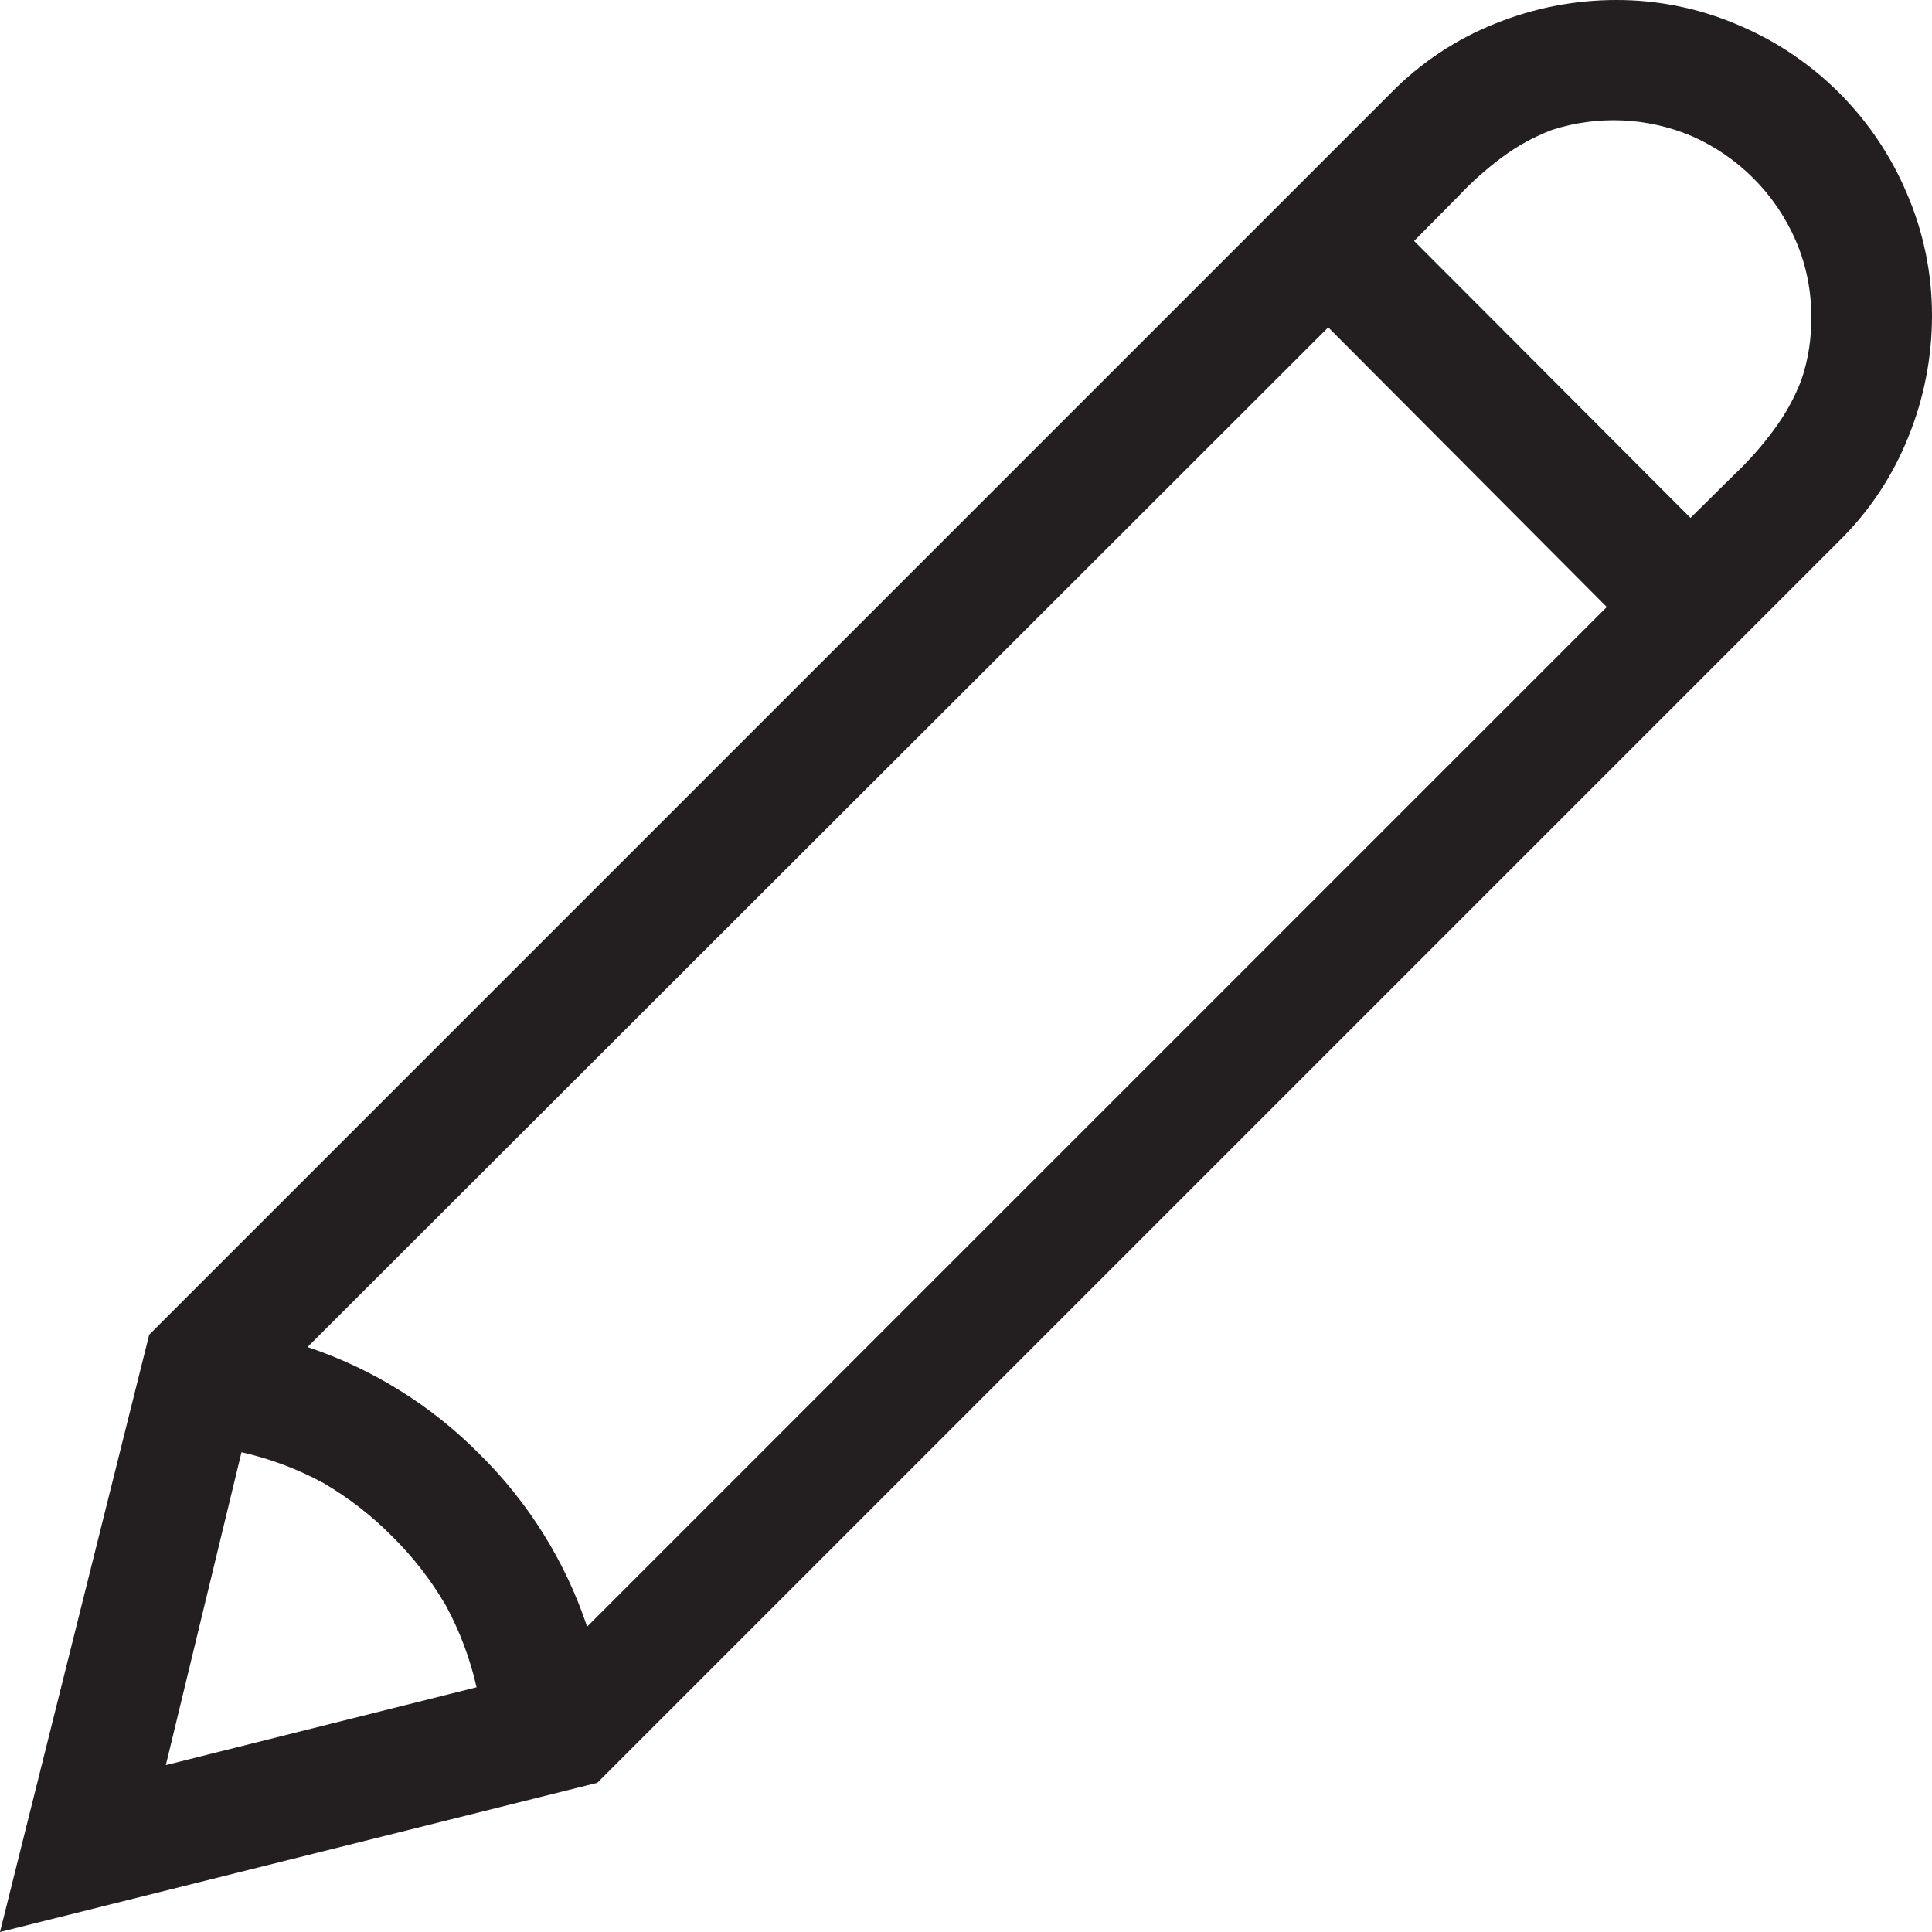
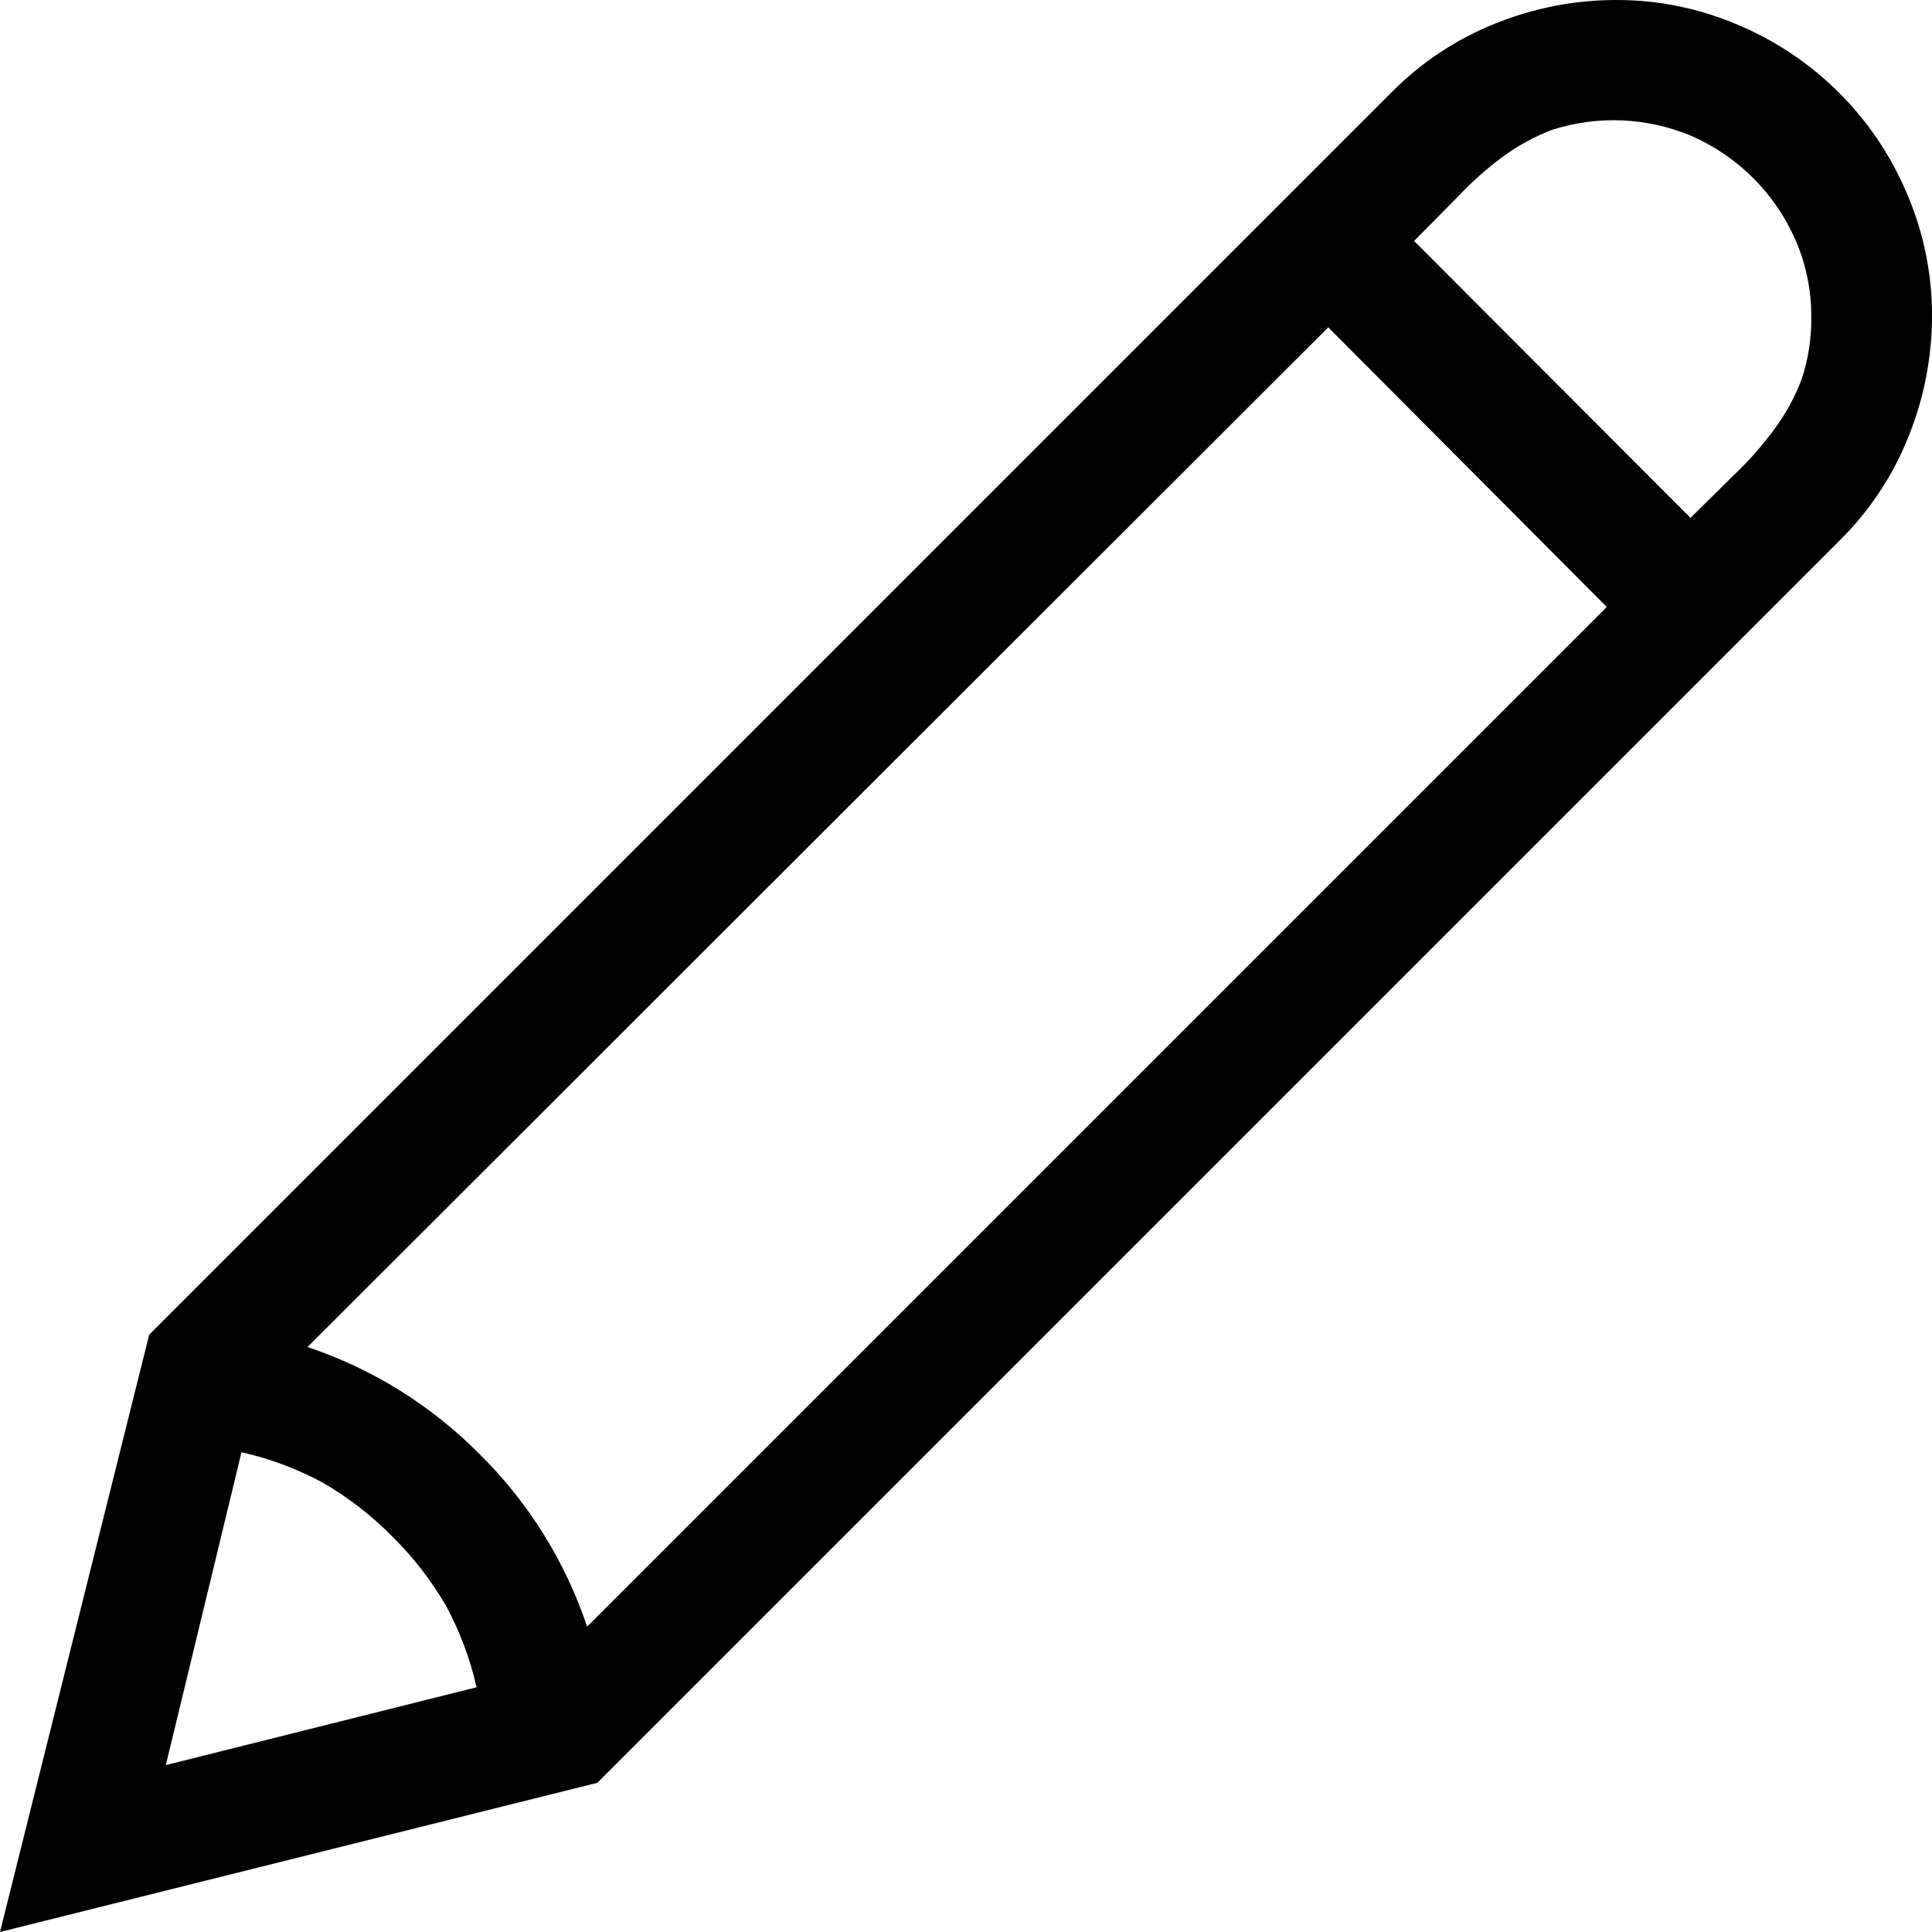
- <svg xmlns="http://www.w3.org/2000/svg" alt="Edit Name" width="36" height="36" viewBox="0 0 36 36">
-   <path d="M36,5.89a6,6,0,0,1-.44,2.25,5.66,5.66,0,0,1-1.28,1.93L11.13,33.22,0,36,2.78,24.87,25.93,1.72A5.66,5.66,0,0,1,27.86.44,6,6,0,0,1,30.11,0,5.72,5.72,0,0,1,32.4.47,5.89,5.89,0,0,1,35.53,3.6,5.72,5.72,0,0,1,36,5.89Zm-32.91,27,5.79-1.45a5.94,5.94,0,0,0-.57-1.52,6.19,6.19,0,0,0-1-1.29,6.19,6.19,0,0,0-1.29-1,5.94,5.94,0,0,0-1.52-.57ZM5.73,25.1a8.14,8.14,0,0,1,3.21,2,8.14,8.14,0,0,1,2,3.21l19-19L24.75,6.1ZM31.5,9.65l.84-.83A6.06,6.06,0,0,0,33.06,8a3.84,3.84,0,0,0,.51-.93,3.51,3.51,0,0,0,.18-1.17,3.53,3.53,0,0,0-.29-1.42,3.76,3.76,0,0,0-1.95-1.95,3.74,3.74,0,0,0-2.59-.11,3.84,3.84,0,0,0-.93.51,6.06,6.06,0,0,0-.81.72l-.83.84Z" fill="#231f20" />
+ <svg xmlns="http://www.w3.org/2000/svg" id="editIcon" alt="Edit Name" width="20" height="20" viewBox="0 0 36 36">
+   <path d="M36,5.89a6,6,0,0,1-.44,2.25,5.66,5.66,0,0,1-1.28,1.93L11.13,33.22,0,36,2.78,24.87,25.93,1.72A5.66,5.66,0,0,1,27.86.44,6,6,0,0,1,30.11,0,5.72,5.72,0,0,1,32.4.47,5.89,5.89,0,0,1,35.53,3.6,5.72,5.72,0,0,1,36,5.89Zm-32.91,27,5.79-1.45a5.94,5.94,0,0,0-.57-1.52,6.19,6.19,0,0,0-1-1.29,6.19,6.19,0,0,0-1.29-1,5.94,5.94,0,0,0-1.52-.57ZM5.73,25.1a8.14,8.14,0,0,1,3.21,2,8.14,8.14,0,0,1,2,3.21l19-19L24.75,6.1ZM31.5,9.65l.84-.83A6.06,6.06,0,0,0,33.06,8a3.84,3.84,0,0,0,.51-.93,3.51,3.51,0,0,0,.18-1.17,3.53,3.53,0,0,0-.29-1.42,3.76,3.76,0,0,0-1.95-1.95,3.74,3.74,0,0,0-2.59-.11,3.84,3.84,0,0,0-.93.51,6.06,6.06,0,0,0-.81.72l-.83.84Z" />
</svg>
